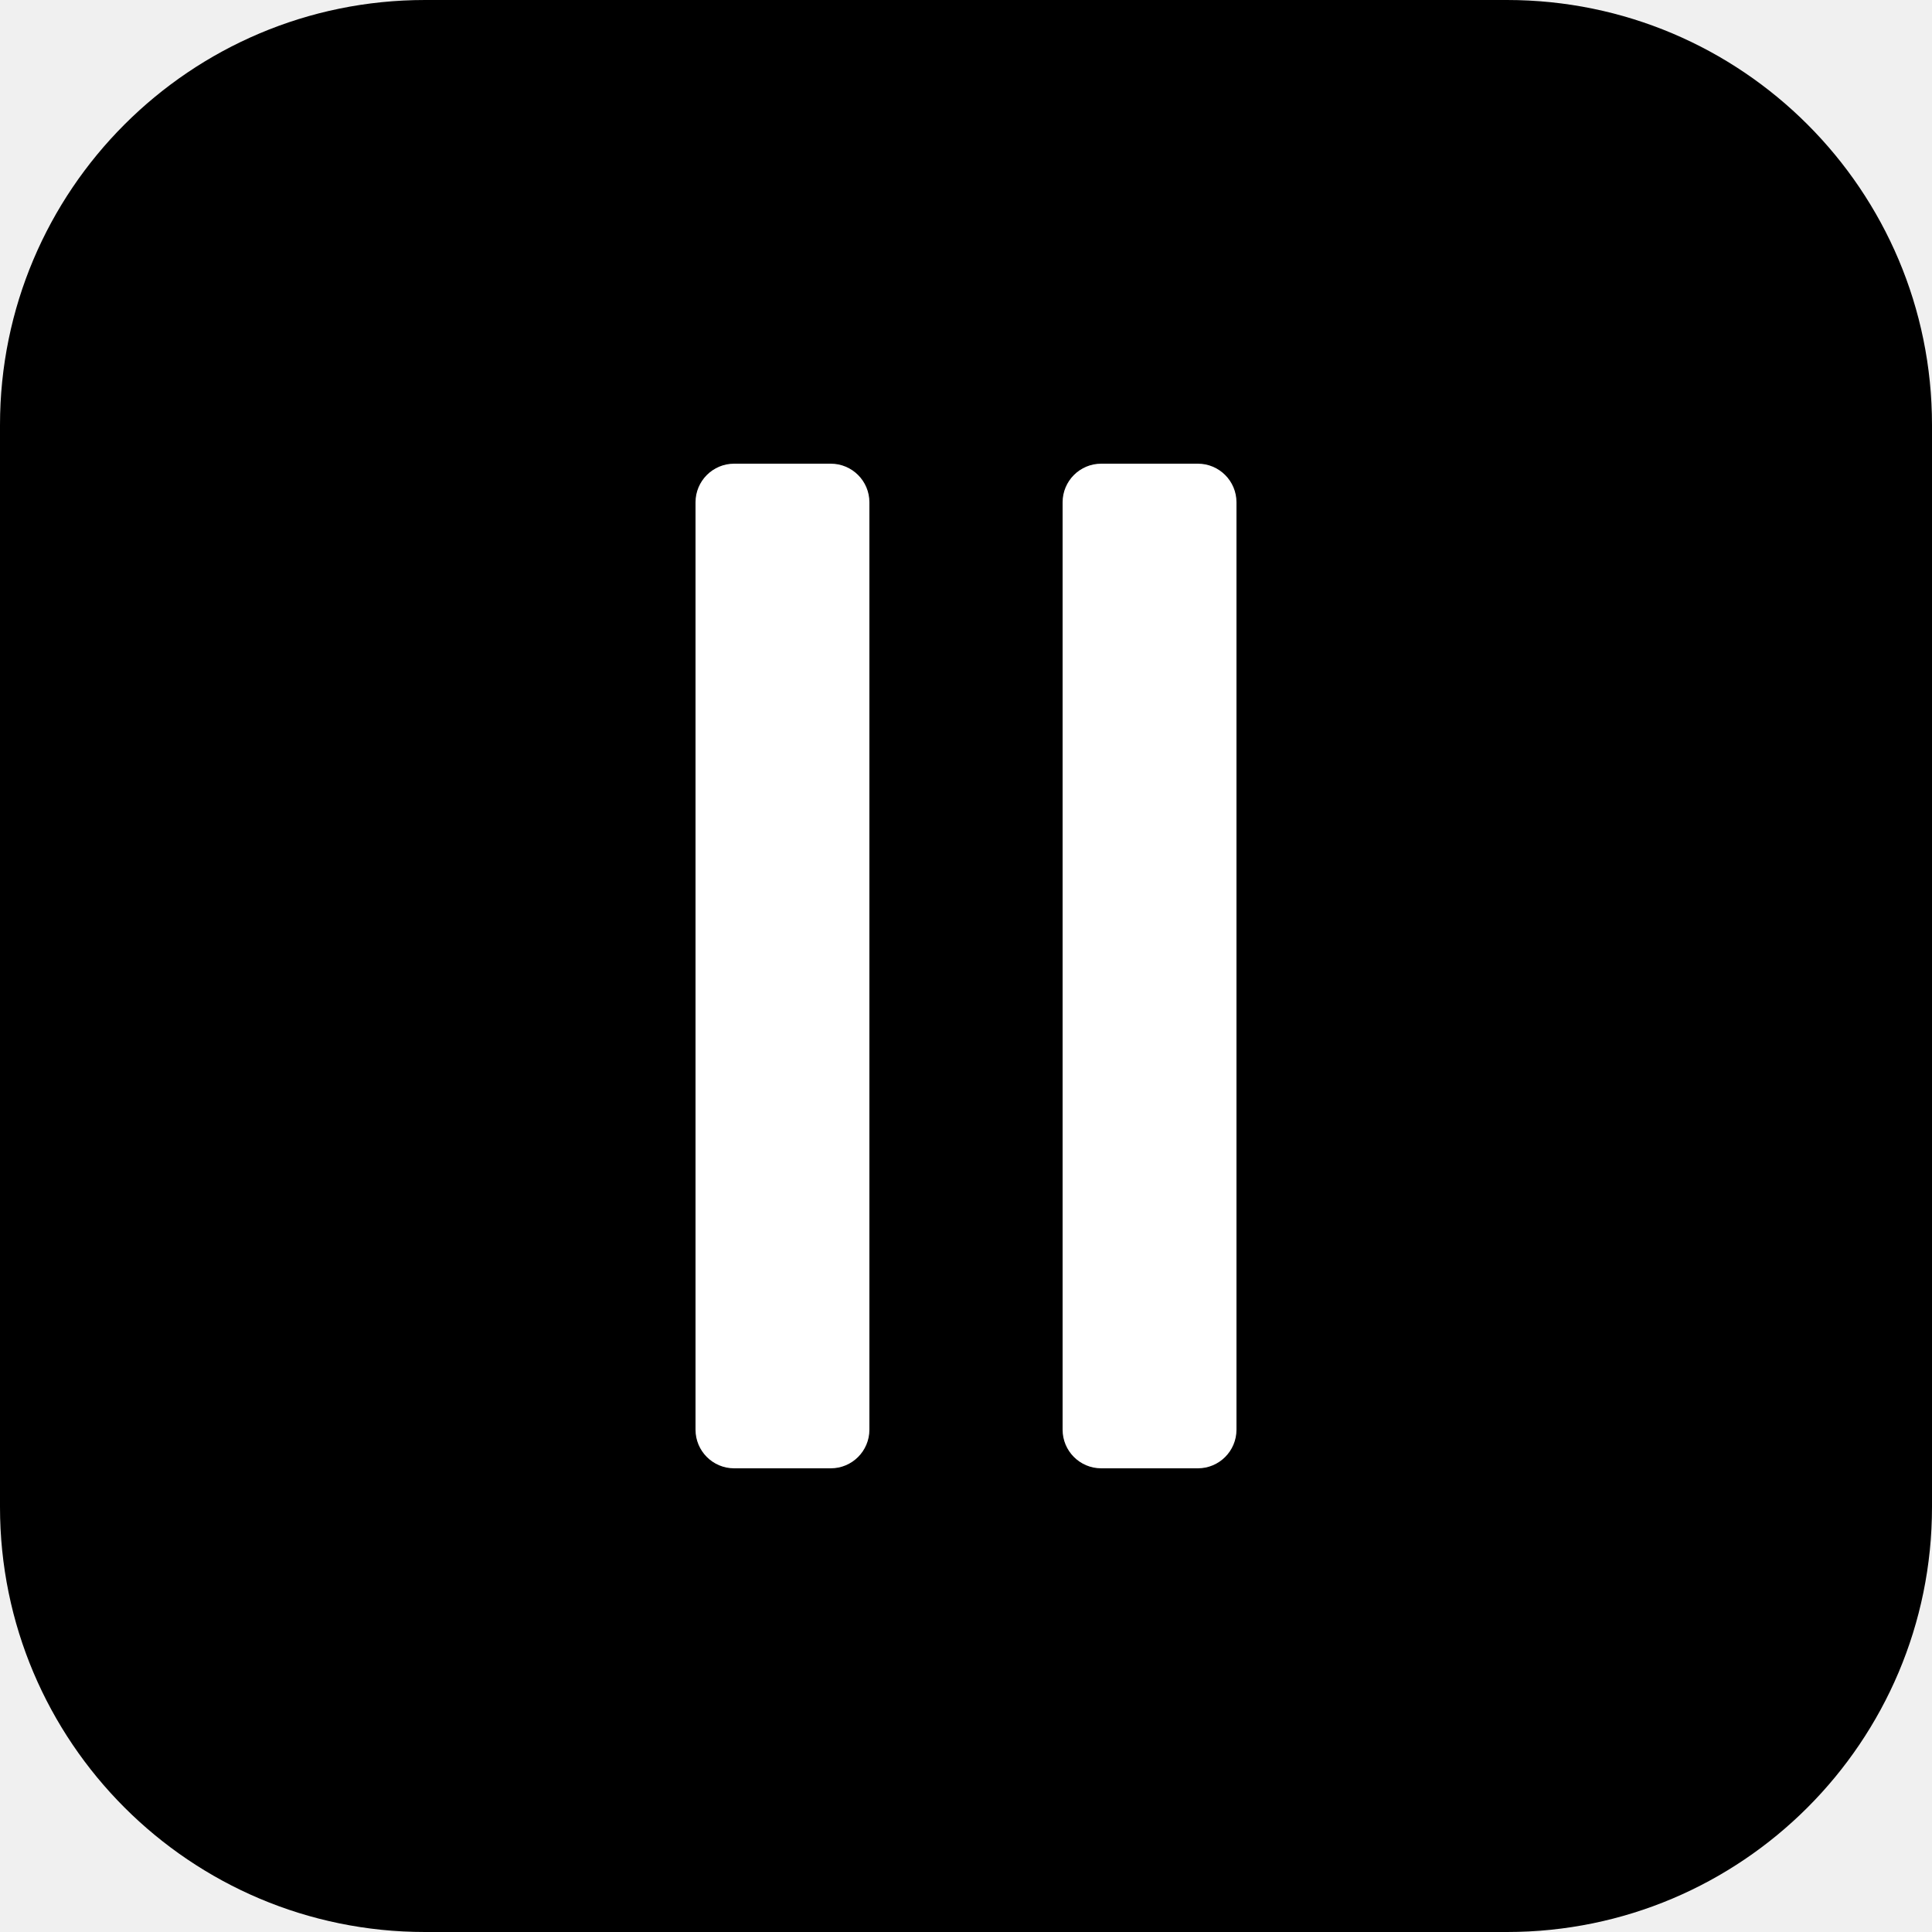
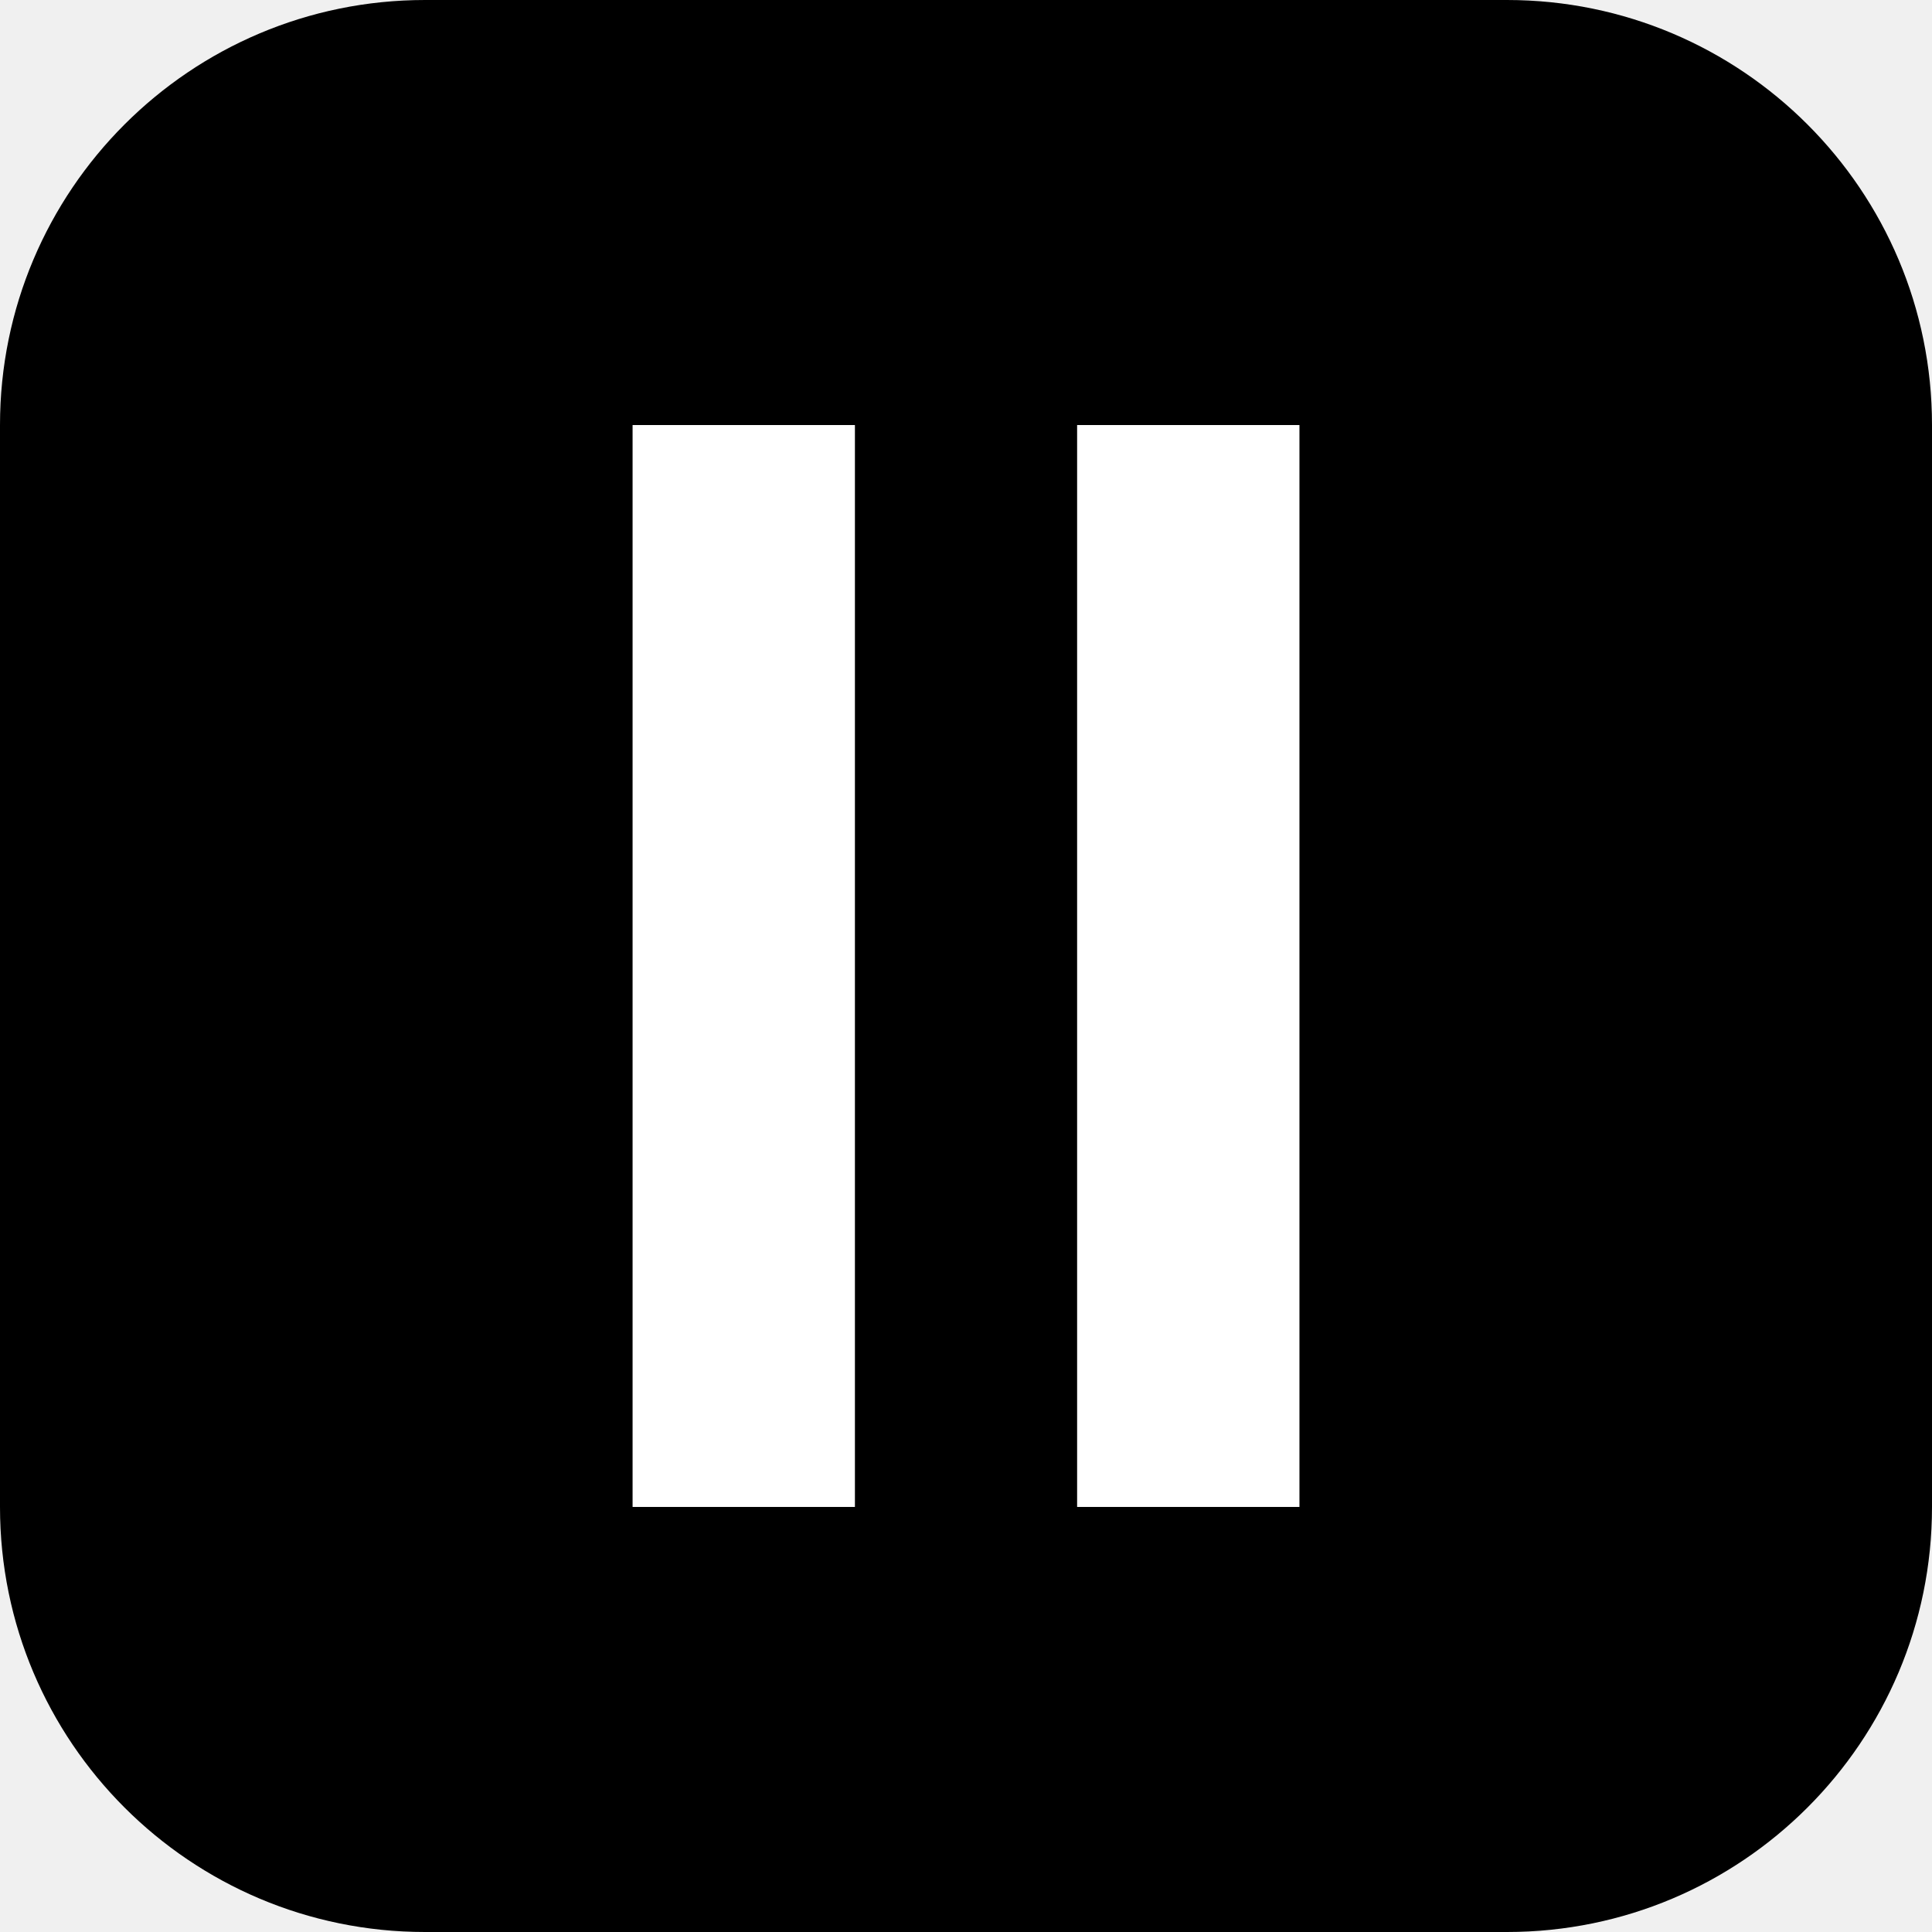
<svg xmlns="http://www.w3.org/2000/svg" viewBox="0 0 100 100">
  <rect width="100" height="100" rx="22" fill="#000" />
-   <rect x="36" y="24" width="9" height="52" rx="2" fill="#fff" />
-   <rect x="55" y="24" width="9" height="52" rx="2" fill="#fff" />
+   <path transform="translate(22 22) scale(2.3333)" d="M4.604 0v24h4.932V0zm9.861 0v24h4.932V0z" fill="#fff" />
</svg>
